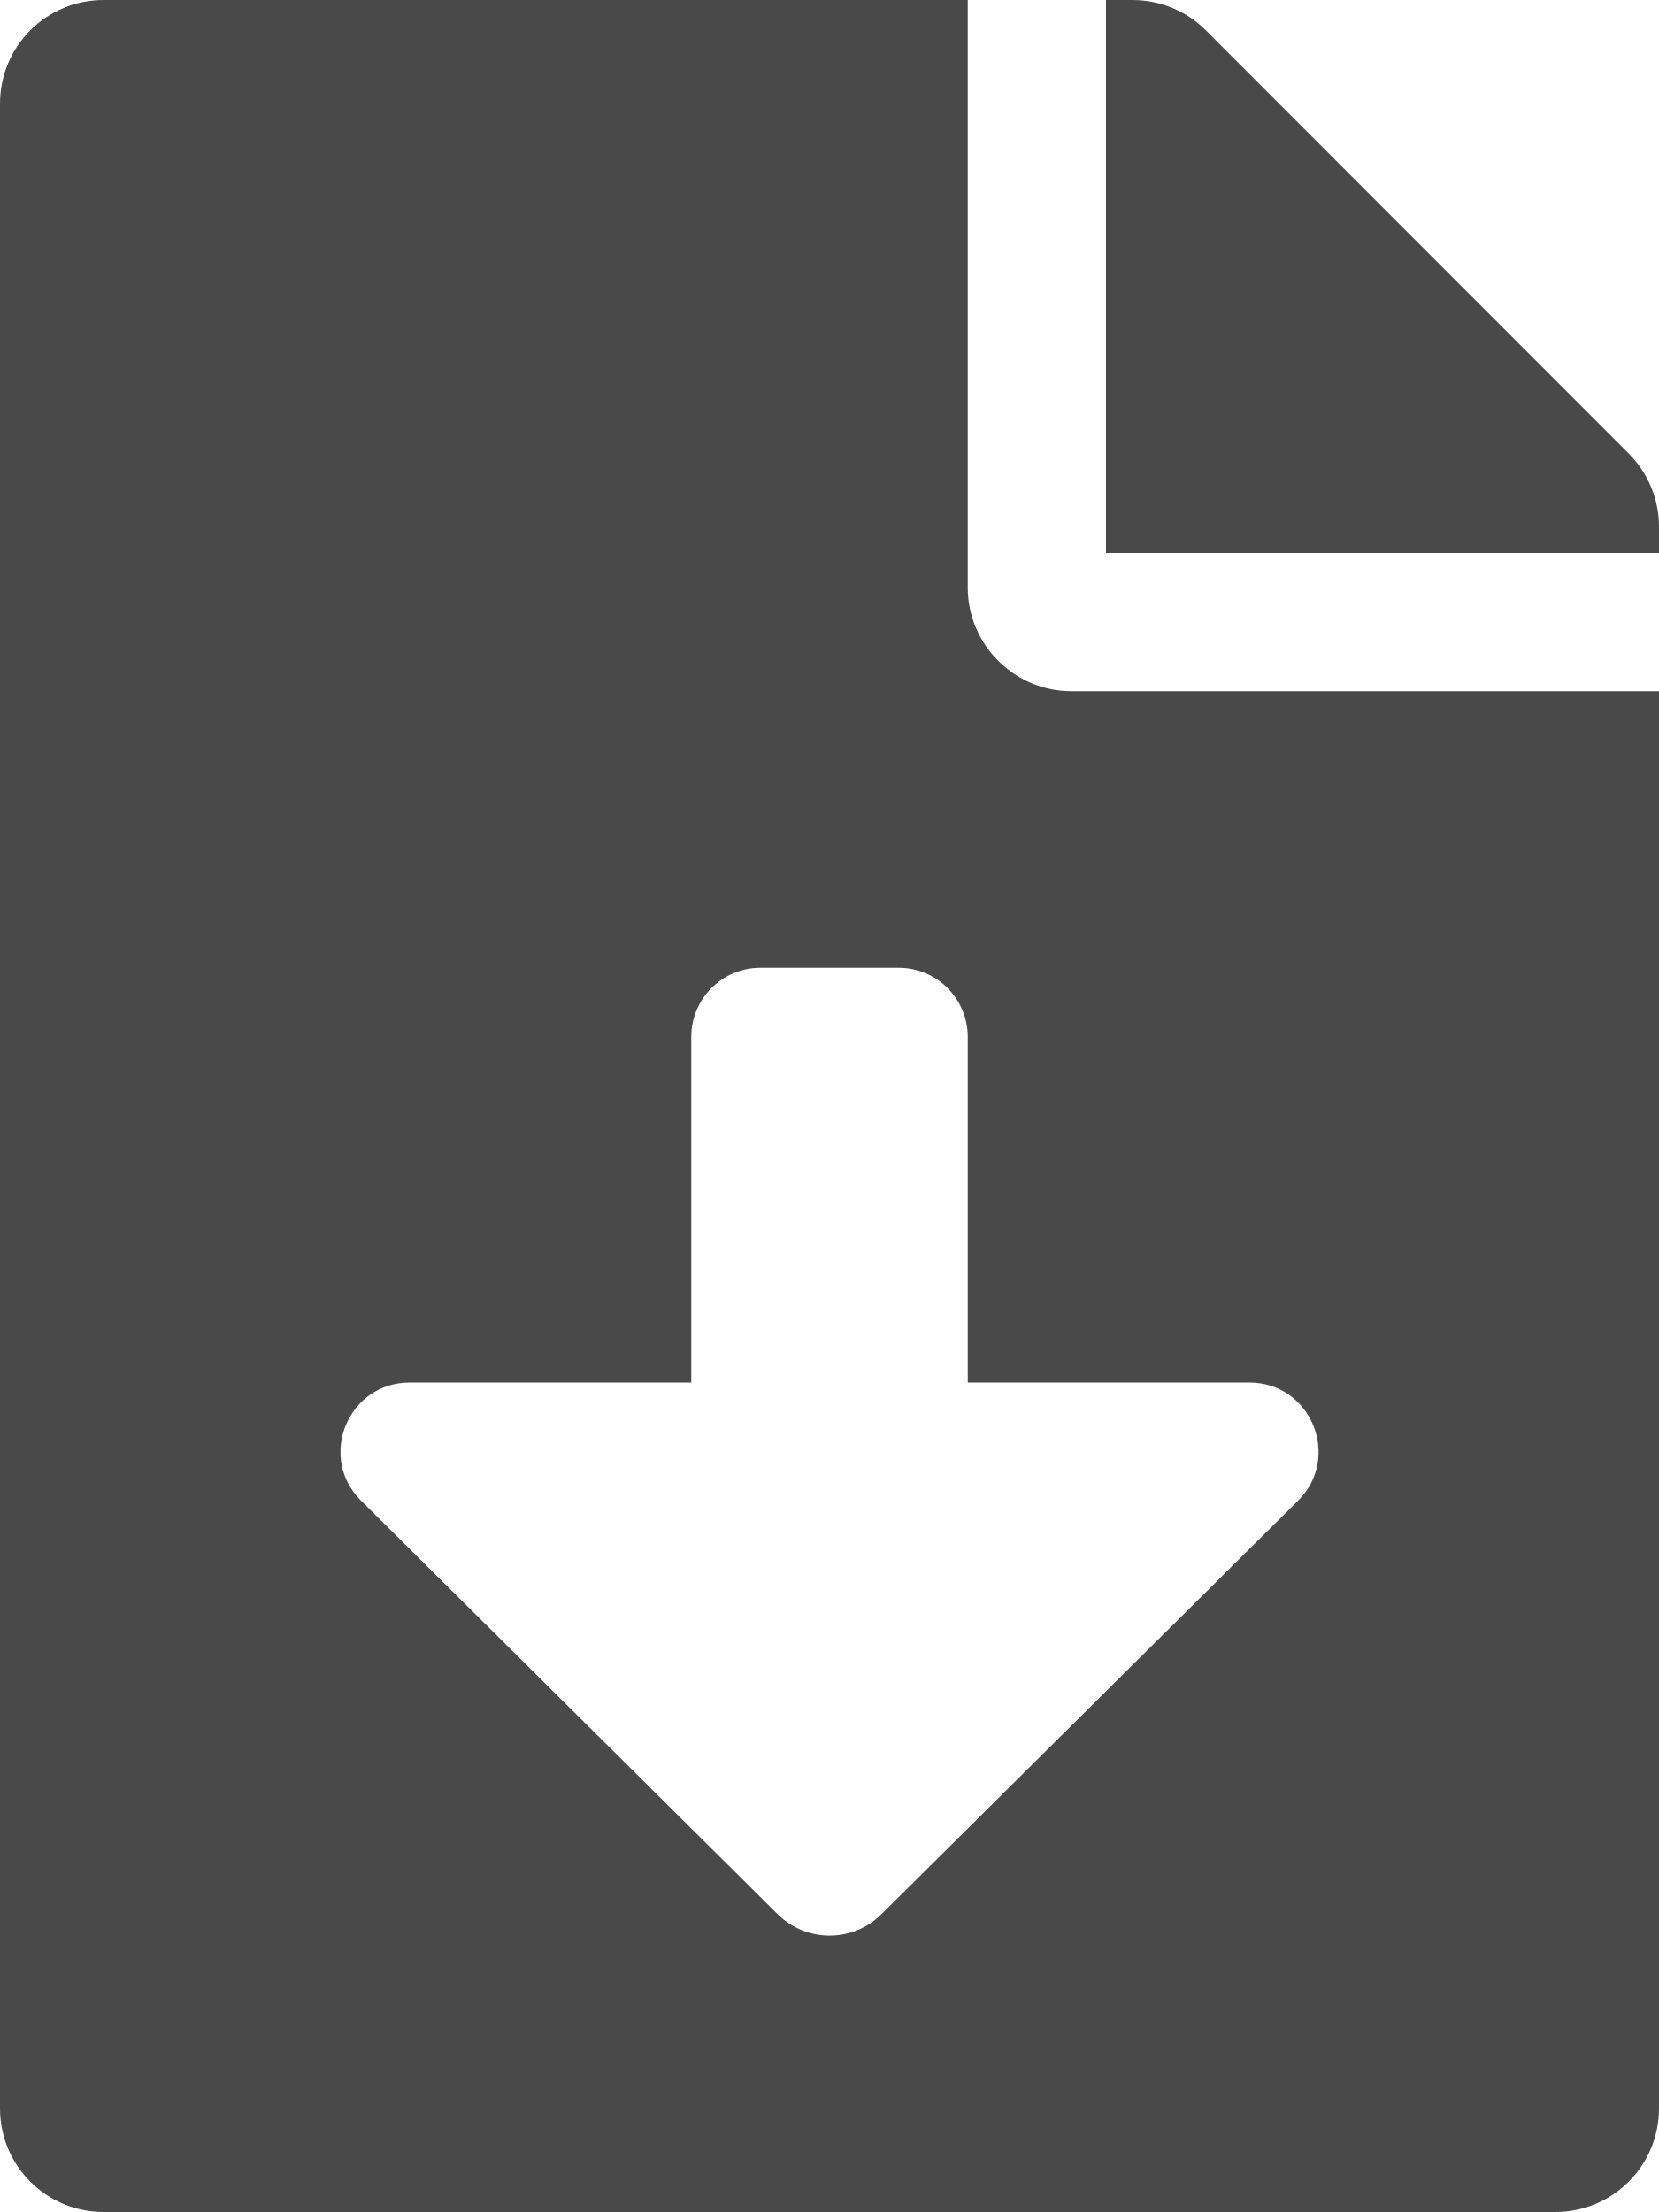
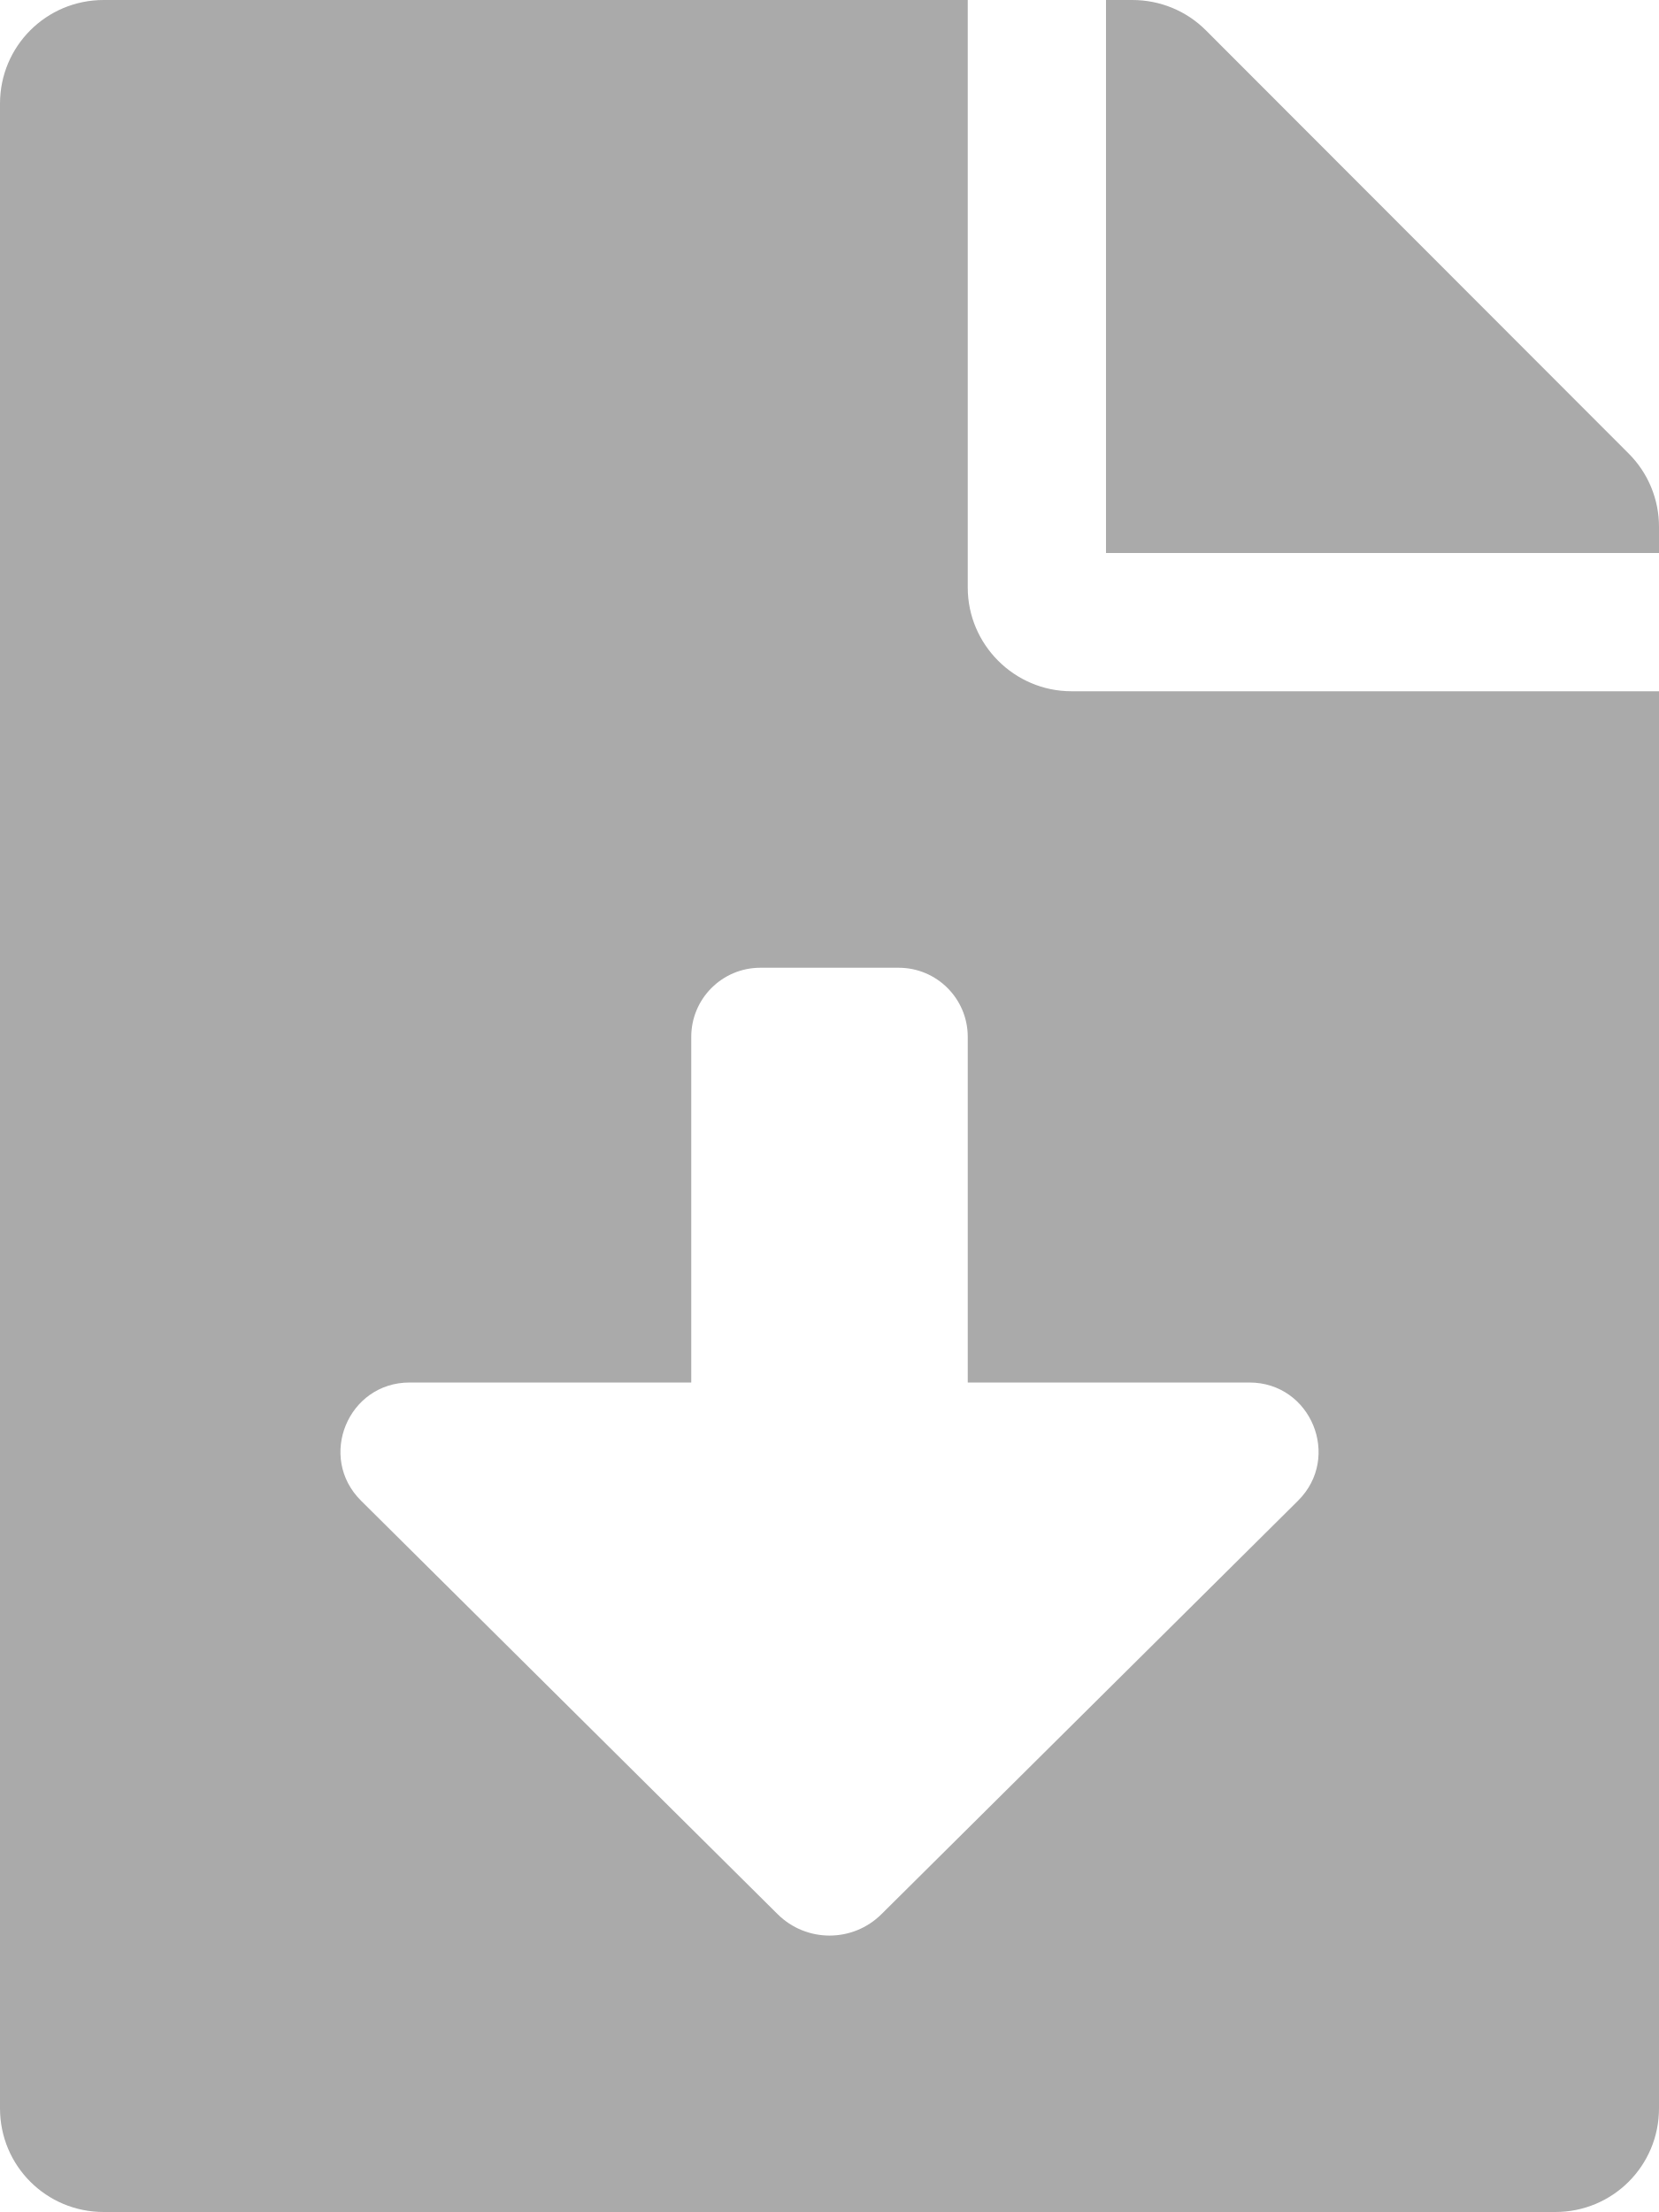
- <svg xmlns="http://www.w3.org/2000/svg" fill="#494949" viewBox="0 0 384 512">
+ <svg xmlns="http://www.w3.org/2000/svg" fill="#aaaaaa" viewBox="0 0 384 512">
  <path d="M224 136V0H24C10.7 0 0 10.7 0 24v464c0 13.3 10.7 24 24 24h336c13.3 0 24-10.7 24-24V160H248c-13.2 0-24-10.8-24-24zm76.45 211.36l-96.42 95.7c-6.65 6.61-17.39 6.61-24.04 0l-96.42-95.7C73.42 337.29 80.54 320 94.82 320H160v-80c0-8.84 7.16-16 16-16h32c8.84 0 16 7.16 16 16v80h65.18c14.28 0 21.4 17.29 11.27 27.36zM377 105L279.1 7c-4.5-4.5-10.6-7-17-7H256v128h128v-6.1c0-6.3-2.5-12.4-7-16.9z" />
</svg>
